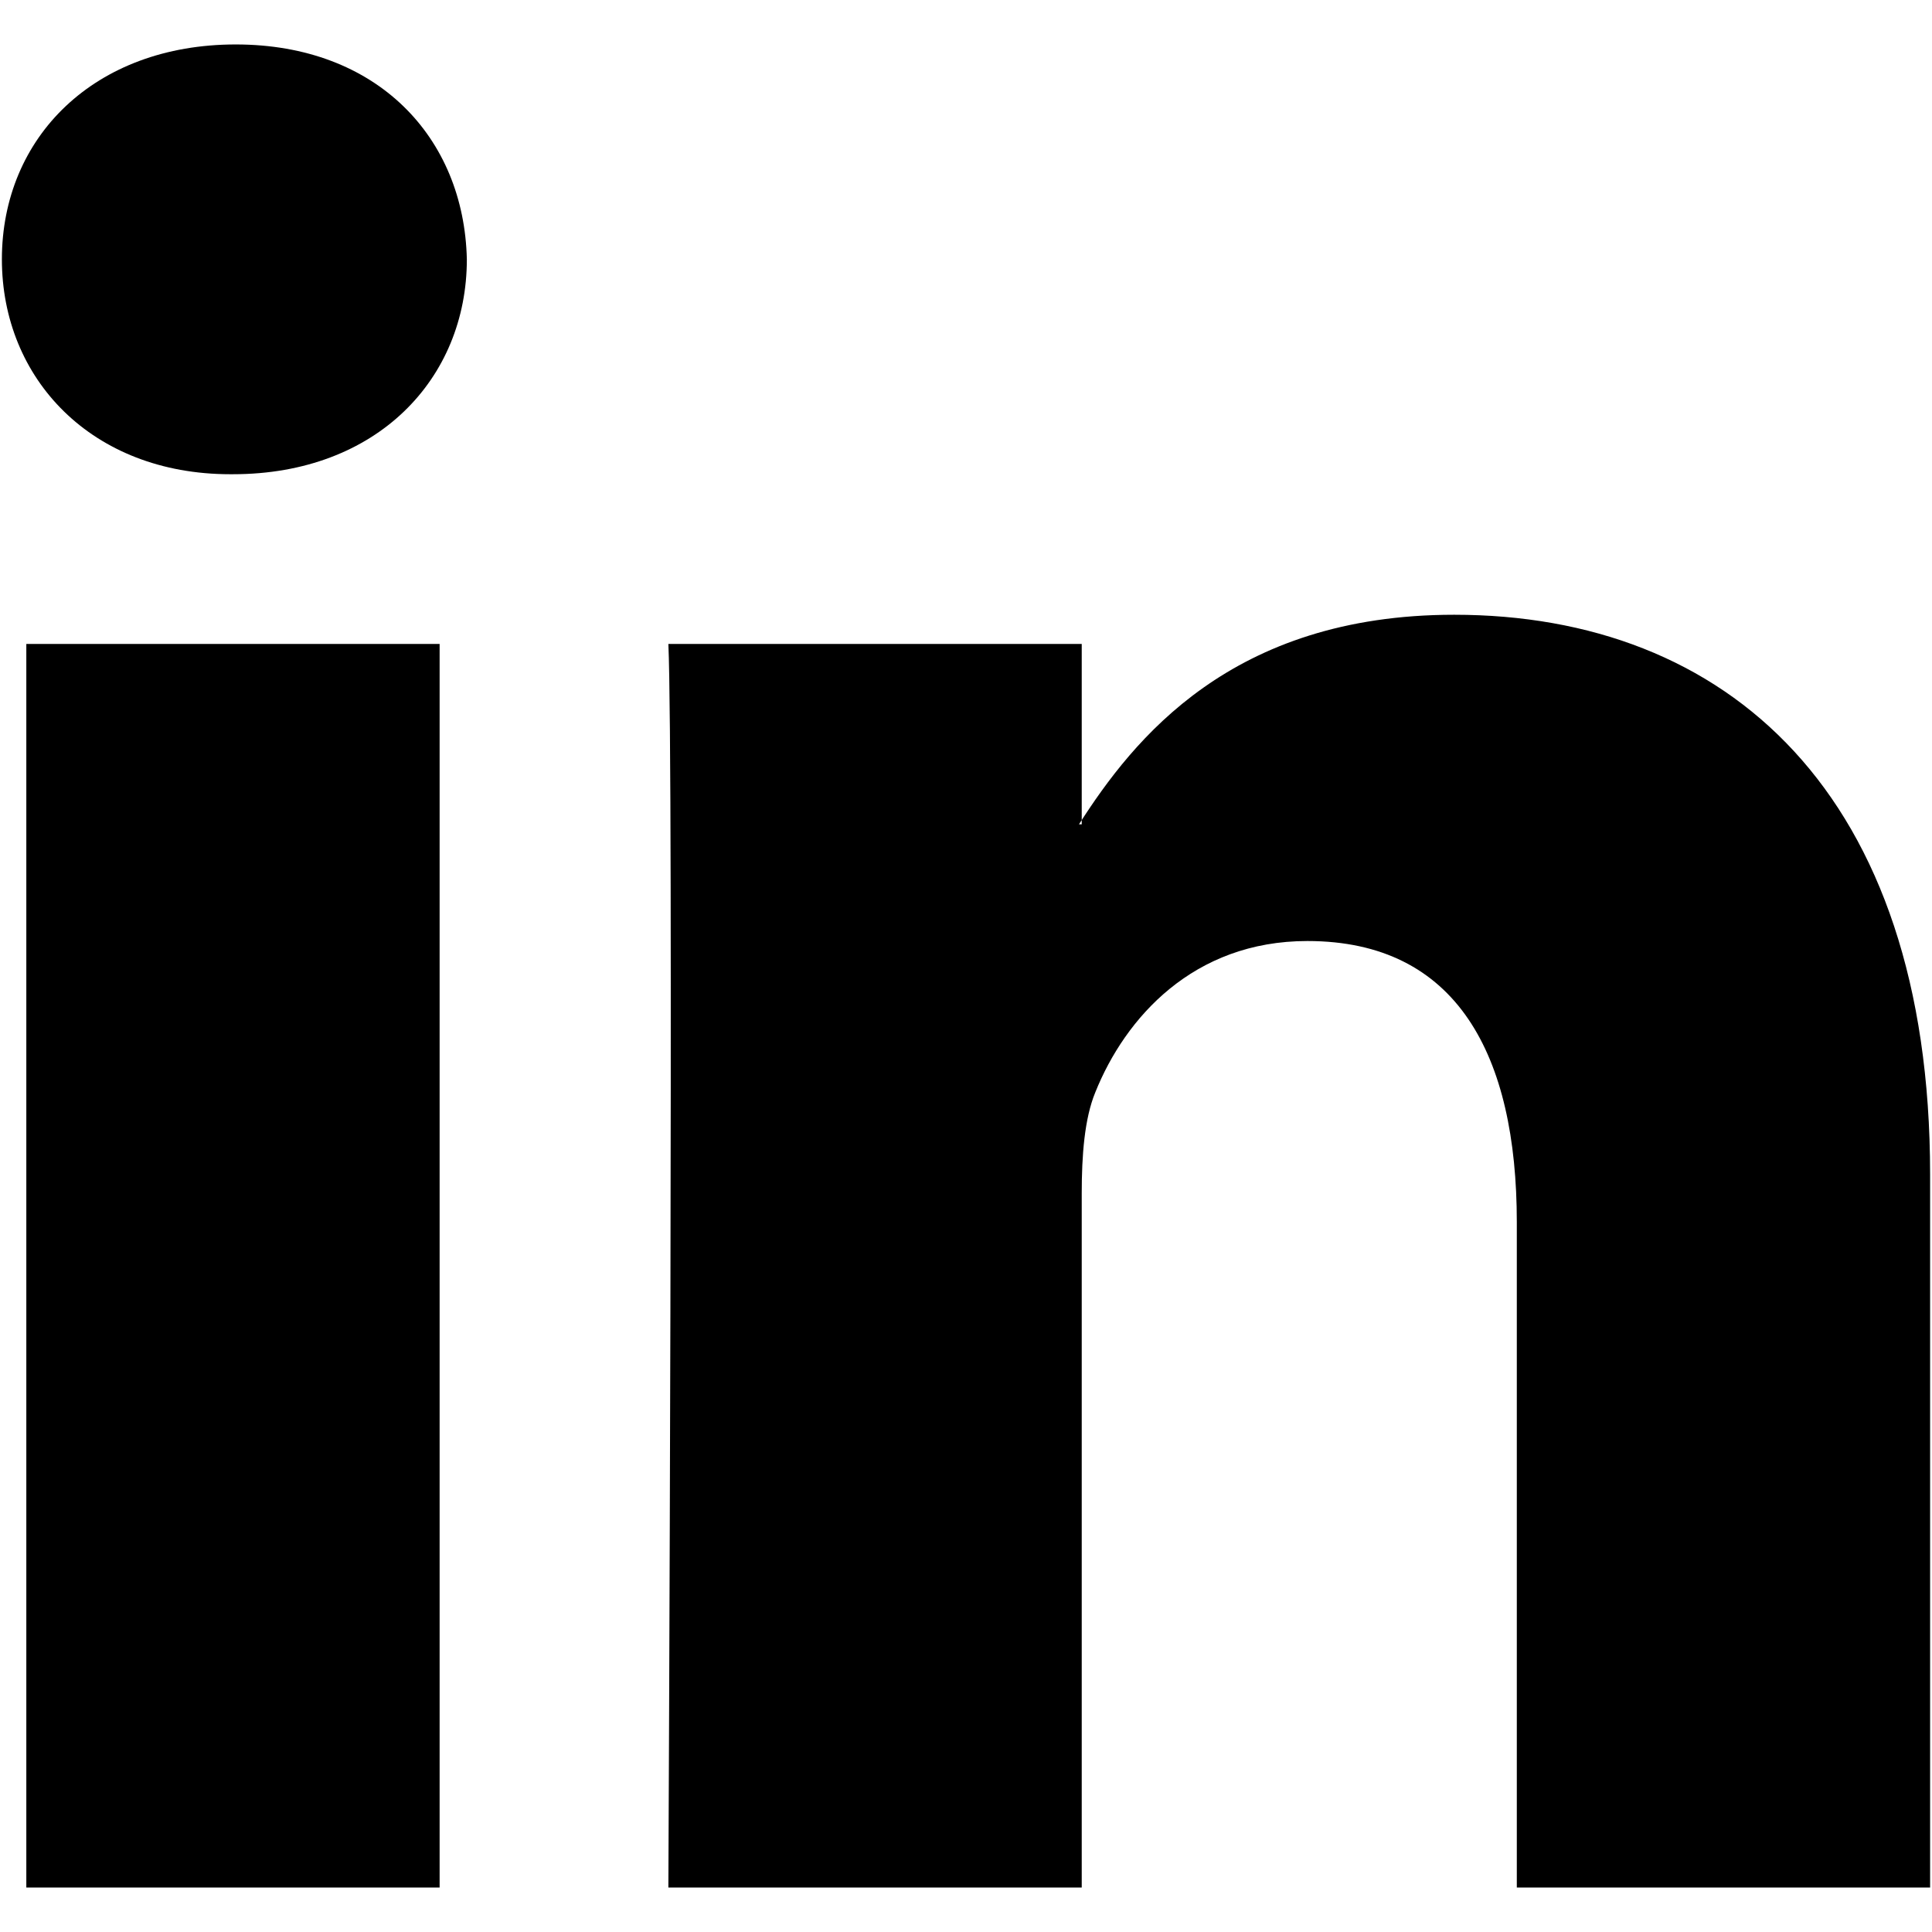
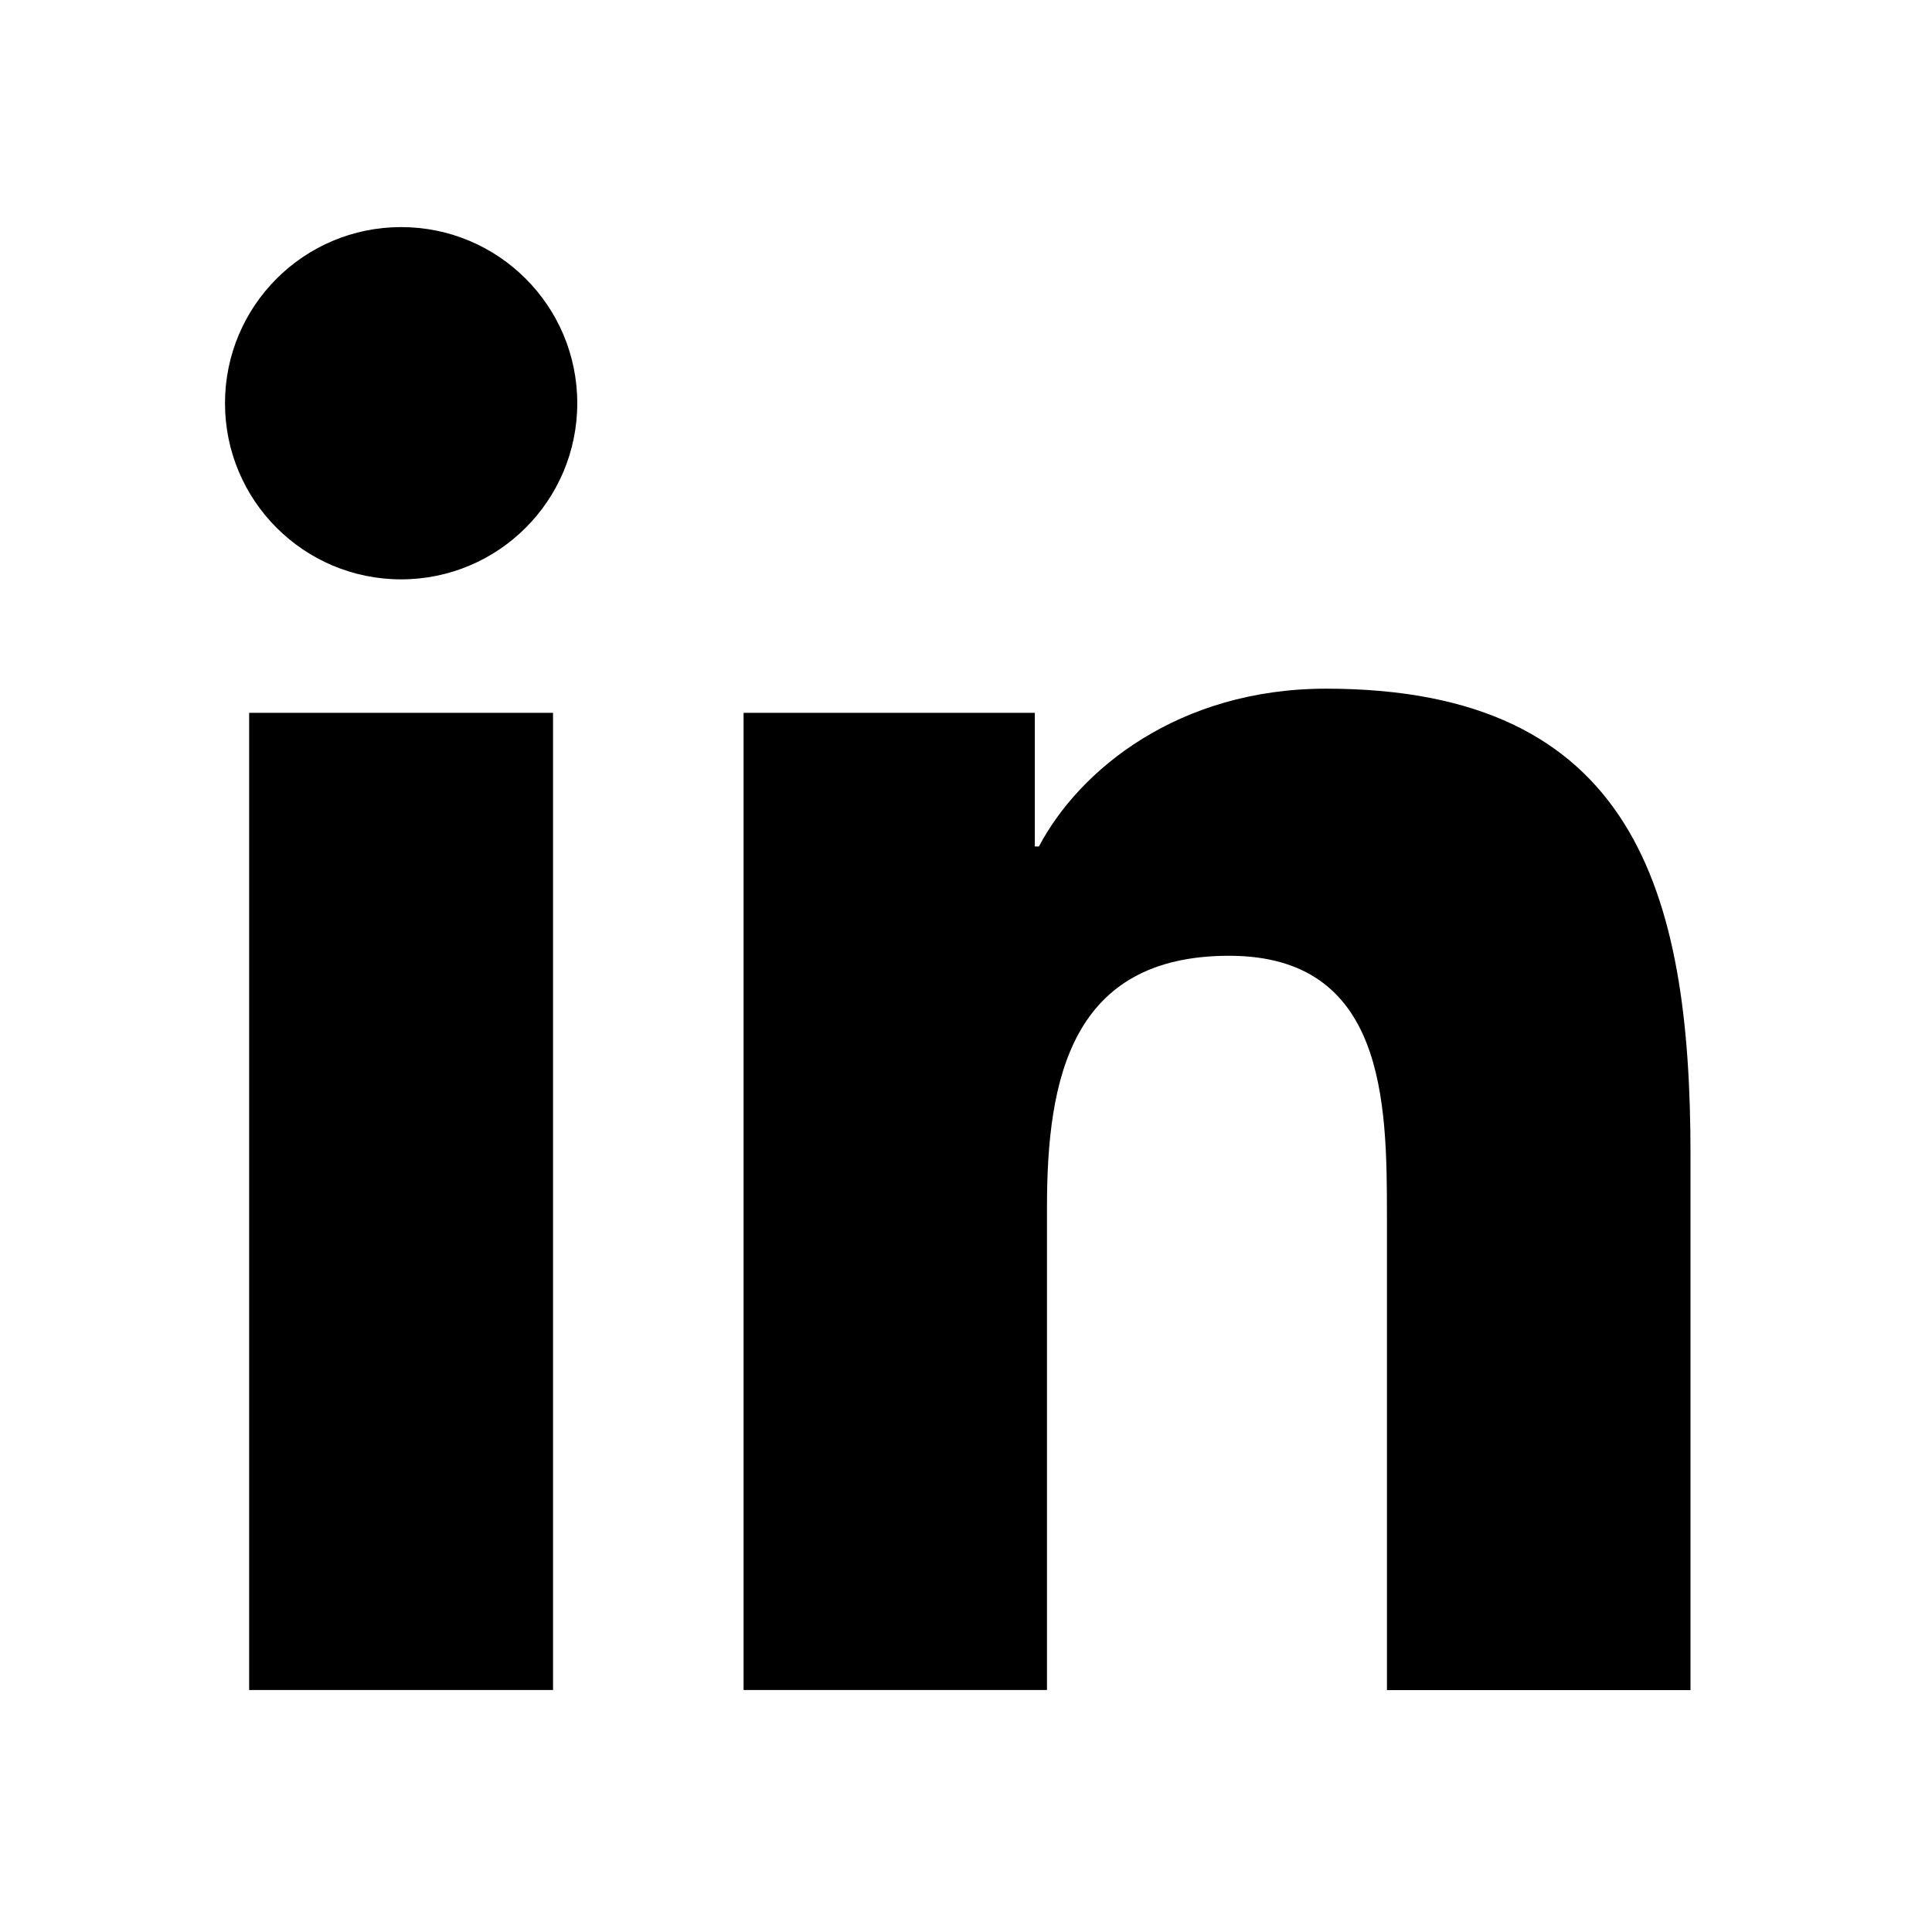
- <svg xmlns="http://www.w3.org/2000/svg" fill="#000000" version="1.1" width="64px" height="64px" viewBox="0 0 512 512" xml:space="preserve">
+ <svg xmlns="http://www.w3.org/2000/svg" fill="#000000" width="64px" height="64px" viewBox="0 0 24 24">
  <g id="SVGRepo_bgCarrier" stroke-width="0" />
  <g id="SVGRepo_tracerCarrier" stroke-linecap="round" stroke-linejoin="round" />
  <g id="SVGRepo_iconCarrier">
-     <g id="7935ec95c421cee6d86eb22ecd125aef">
-       <path style="display: inline; fill-rule: evenodd; clip-rule: evenodd;" d="M116.504,500.219V170.654H6.975v329.564H116.504 L116.504,500.219z M61.751,125.674c38.183,0,61.968-25.328,61.968-56.953c-0.722-32.328-23.785-56.941-61.252-56.941 C24.994,11.781,0.5,36.394,0.5,68.722c0,31.625,23.772,56.953,60.53,56.953H61.751L61.751,125.674z M177.124,500.219 c0,0,1.437-298.643,0-329.564H286.67v47.794h-0.727c14.404-22.49,40.354-55.533,99.44-55.533 c72.085,0,126.116,47.103,126.116,148.333v188.971H401.971V323.912c0-44.301-15.848-74.531-55.497-74.531 c-30.254,0-48.284,20.38-56.202,40.08c-2.897,7.012-3.602,16.861-3.602,26.711v184.047H177.124L177.124,500.219z"> </path>
-     </g>
+     <circle cx="4.983" cy="5.009" r="2.188" />
+     <path d="M9.237 8.855v12.139h3.769v-6.003c0-1.584.298-3.118 2.262-3.118 1.937 0 1.961 1.811 1.961 3.218v5.904H21v-6.657c0-3.27-.704-5.783-4.526-5.783-1.835 0-3.065 1.007-3.568 1.96h-.051v-1.66H9.237zm-6.142 0H6.87v12.139H3.095z" />
  </g>
</svg>
